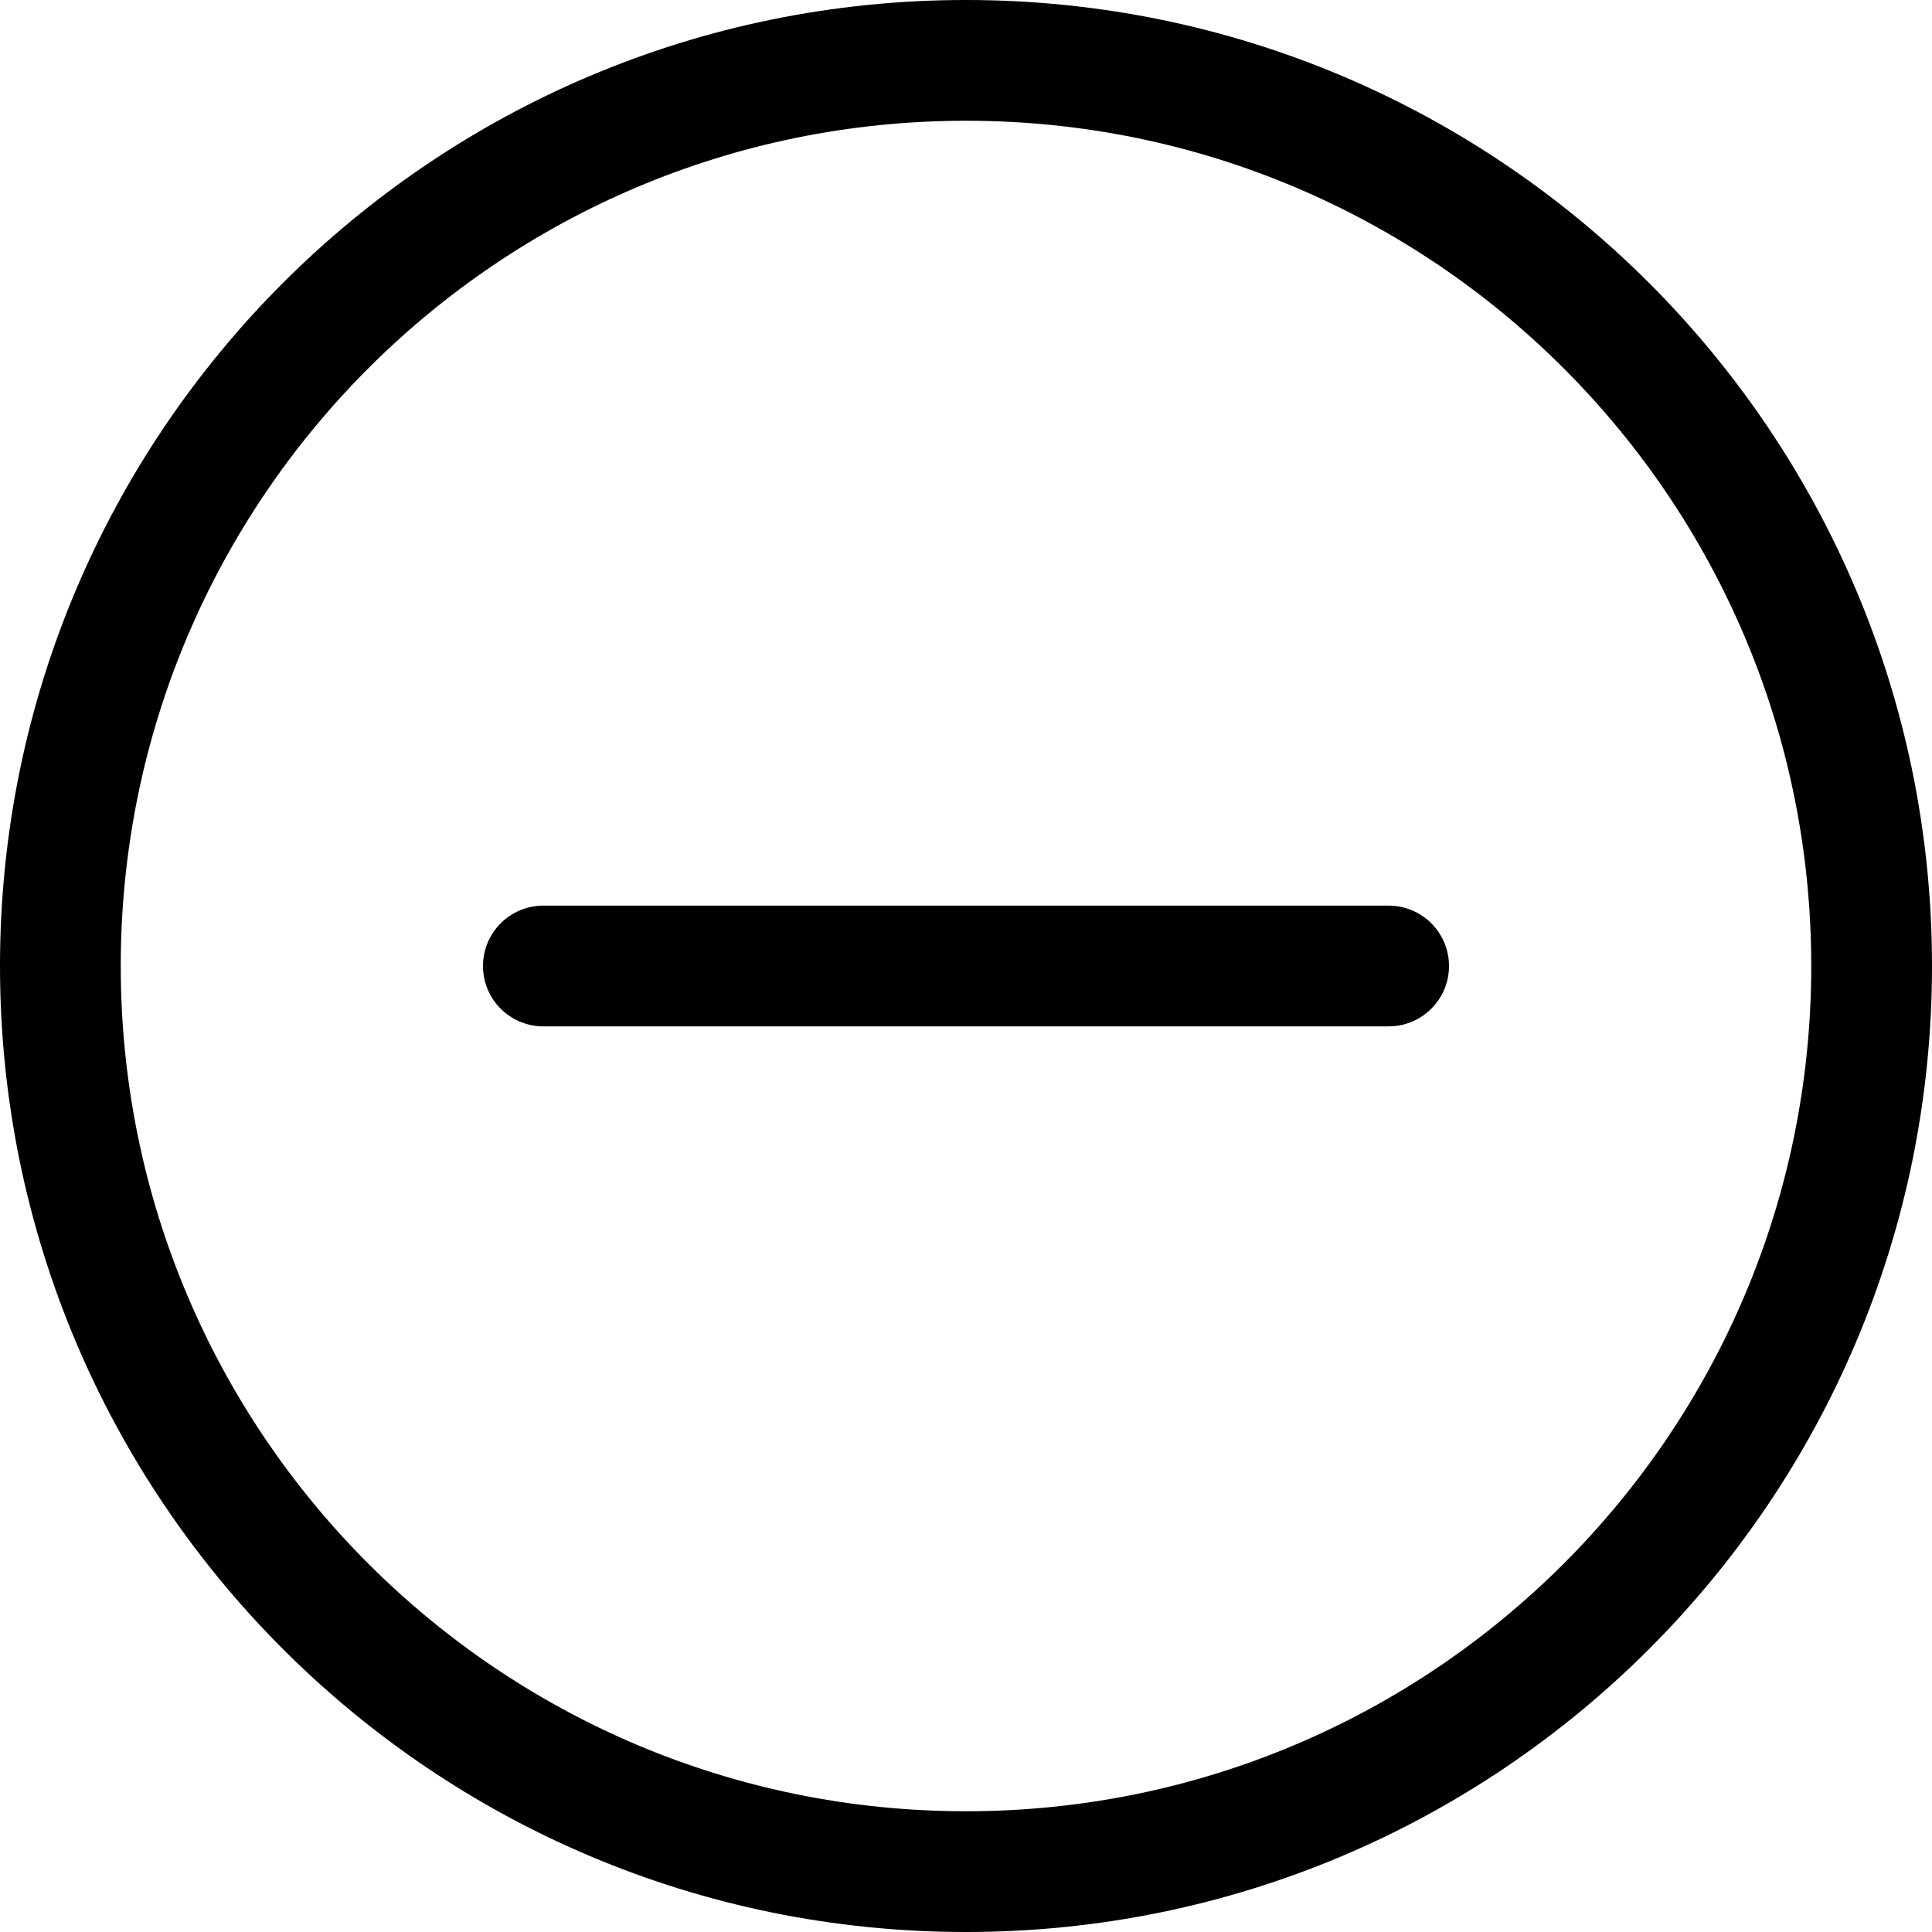
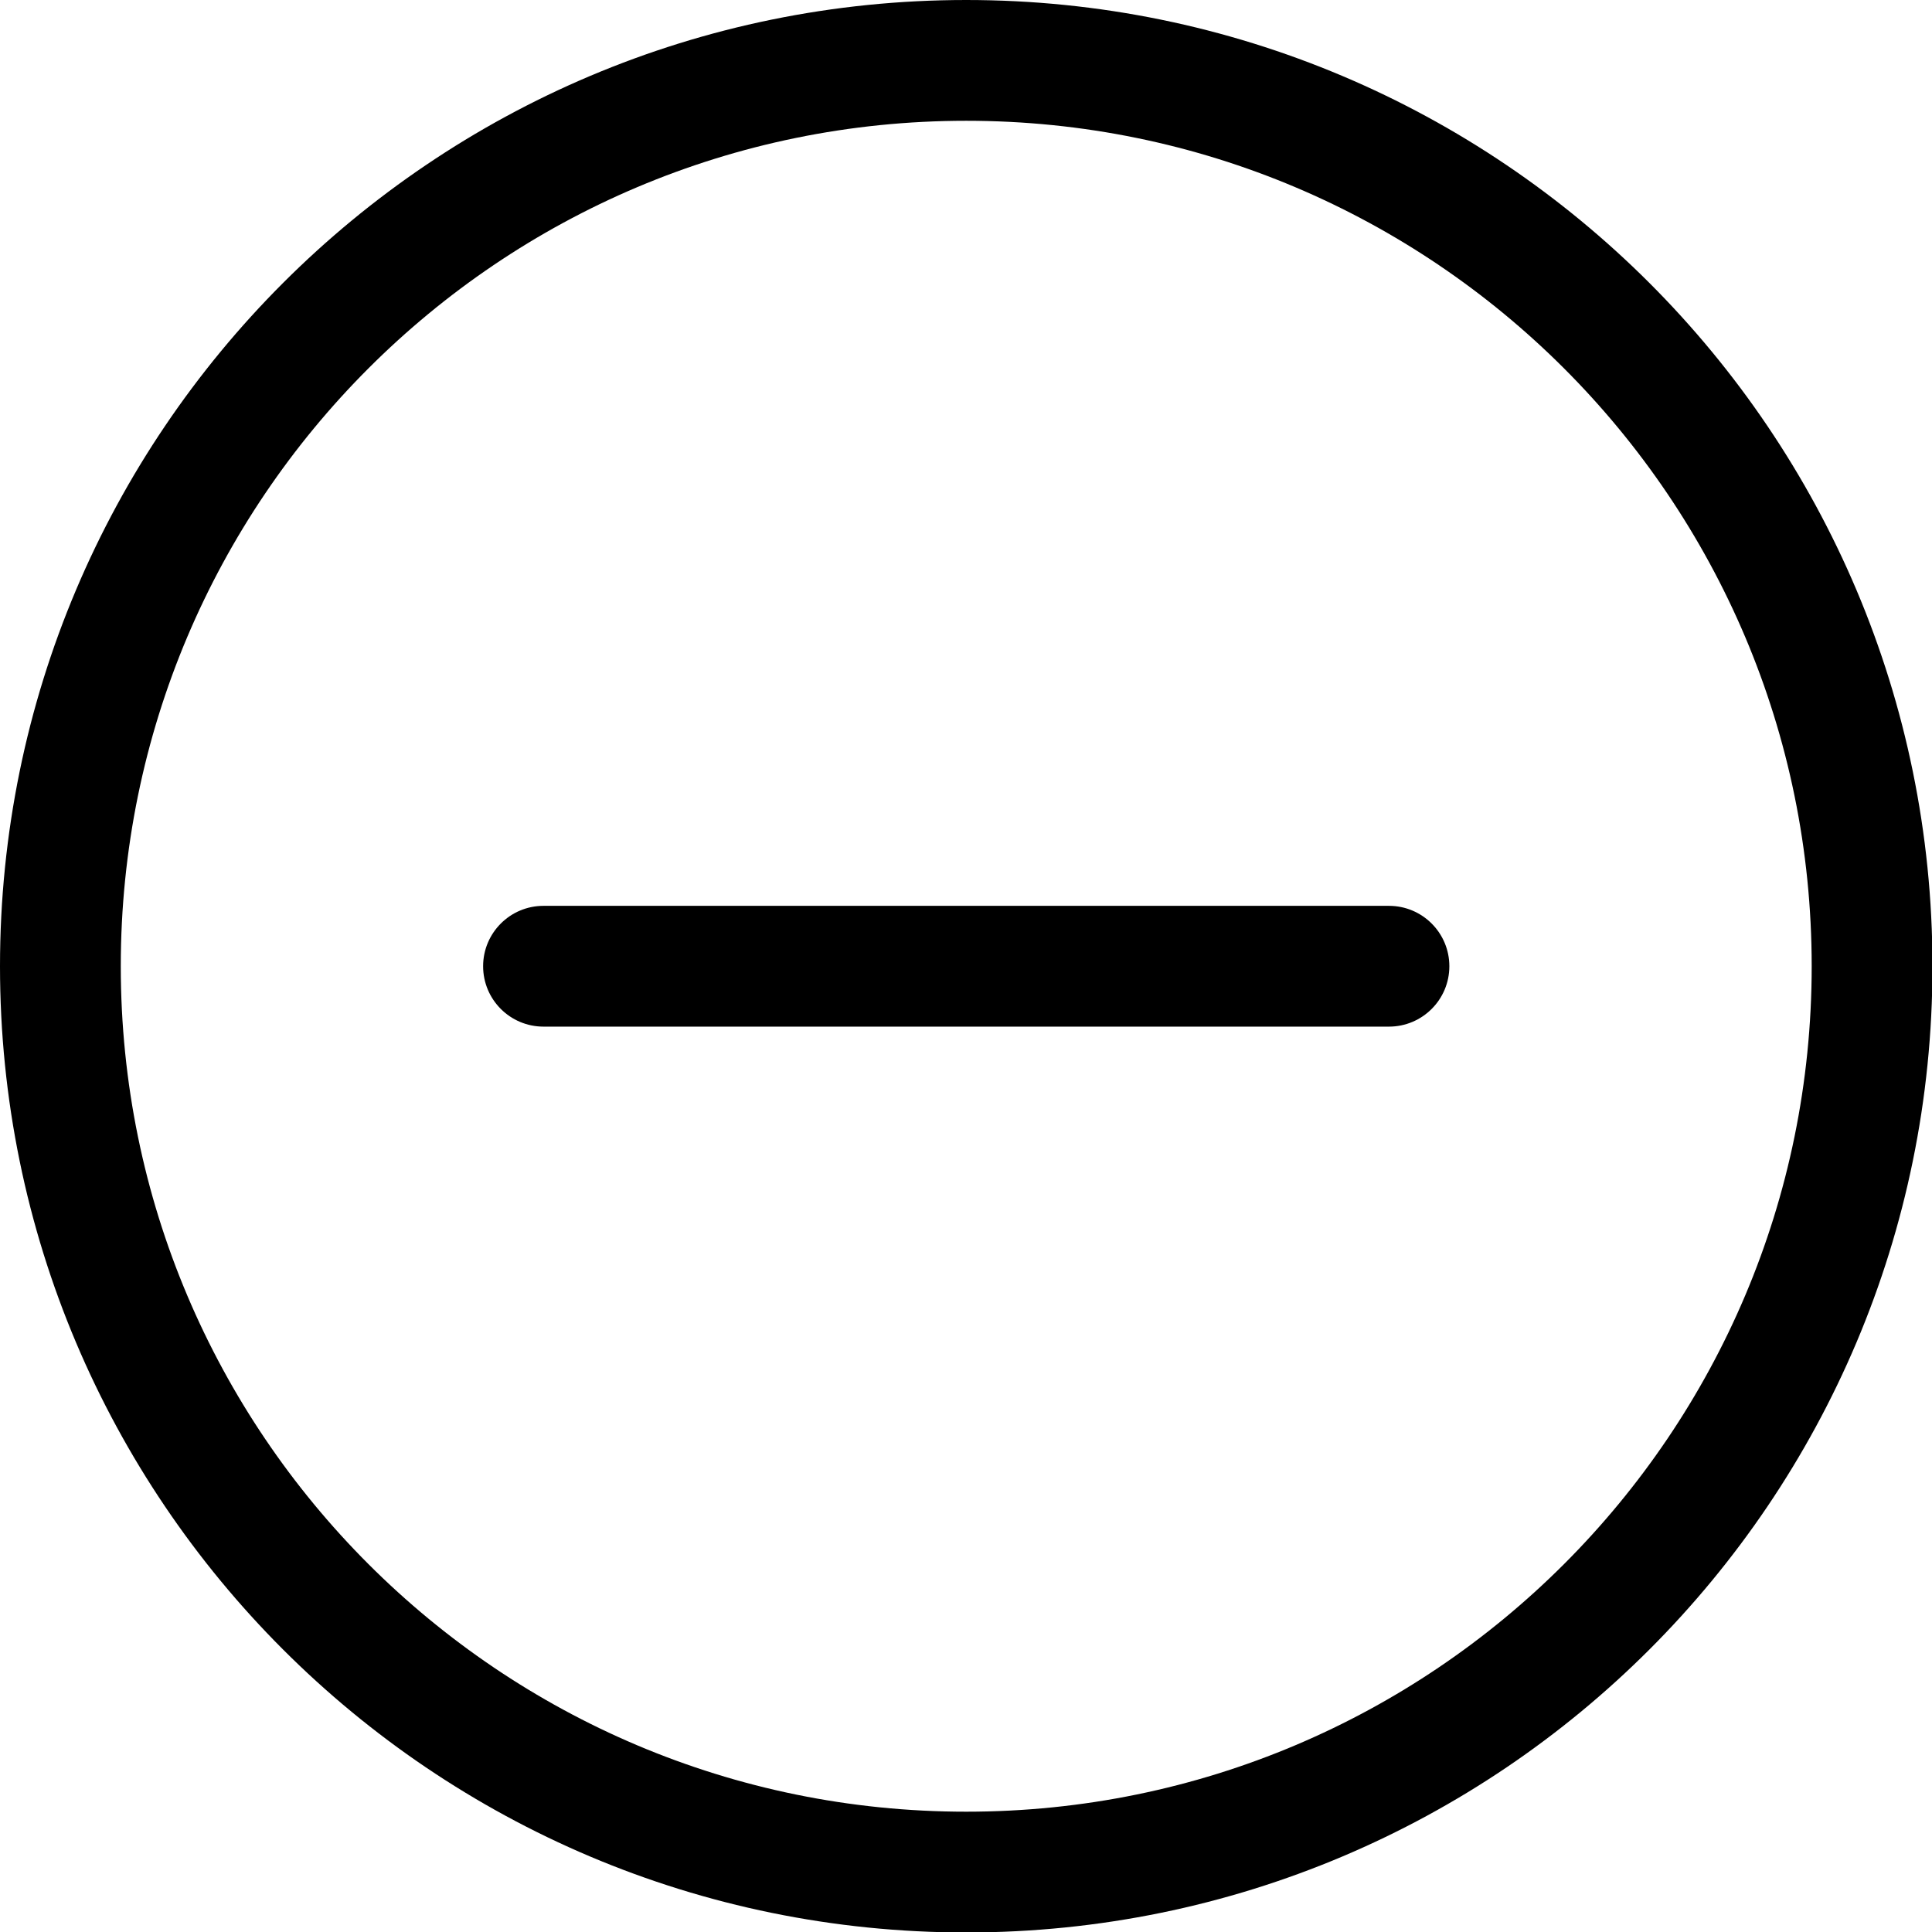
<svg xmlns="http://www.w3.org/2000/svg" width="1024px" height="1024px" viewBox="0 0 1024 1024" version="1.1">
-   <g id="画板备份-5" stroke="none" stroke-width="1" fill="none" fill-rule="evenodd">
-     <g id="Group-20" fill="currentColor" fill-rule="nonzero">
-       <path d="M512,1024 C794.77,1024 1024,794.77 1024,512 C1024,229.23 794.77,0 512,0 C229.23,0 0,229.23 0,512 C0,794.77 229.23,1024 512,1024 Z M512,960 C264.576,960 64,759.424 64,512 C64,264.576 264.576,64 512,64 C759.424,64 960,264.576 960,512 C960,759.424 759.424,960 512,960 Z" id="radio_normal" />
-       <rect id="Rectangle" x="256" y="480" width="512" height="64" rx="32" />
+   <g id="移除" stroke="none" stroke-width="1" fill="none" fill-rule="evenodd">
+     <g id="Group">
+       <circle id="radio_normal" stroke="currentColor" stroke-width="64.016" cx="512.125" cy="512.125" r="480.117" />
+       <rect id="Combined-Shape" fill="currentColor" fill-rule="nonzero" x="256.063" y="480.117" width="512.125" height="64.016" rx="32.008" />
    </g>
  </g>
</svg>
